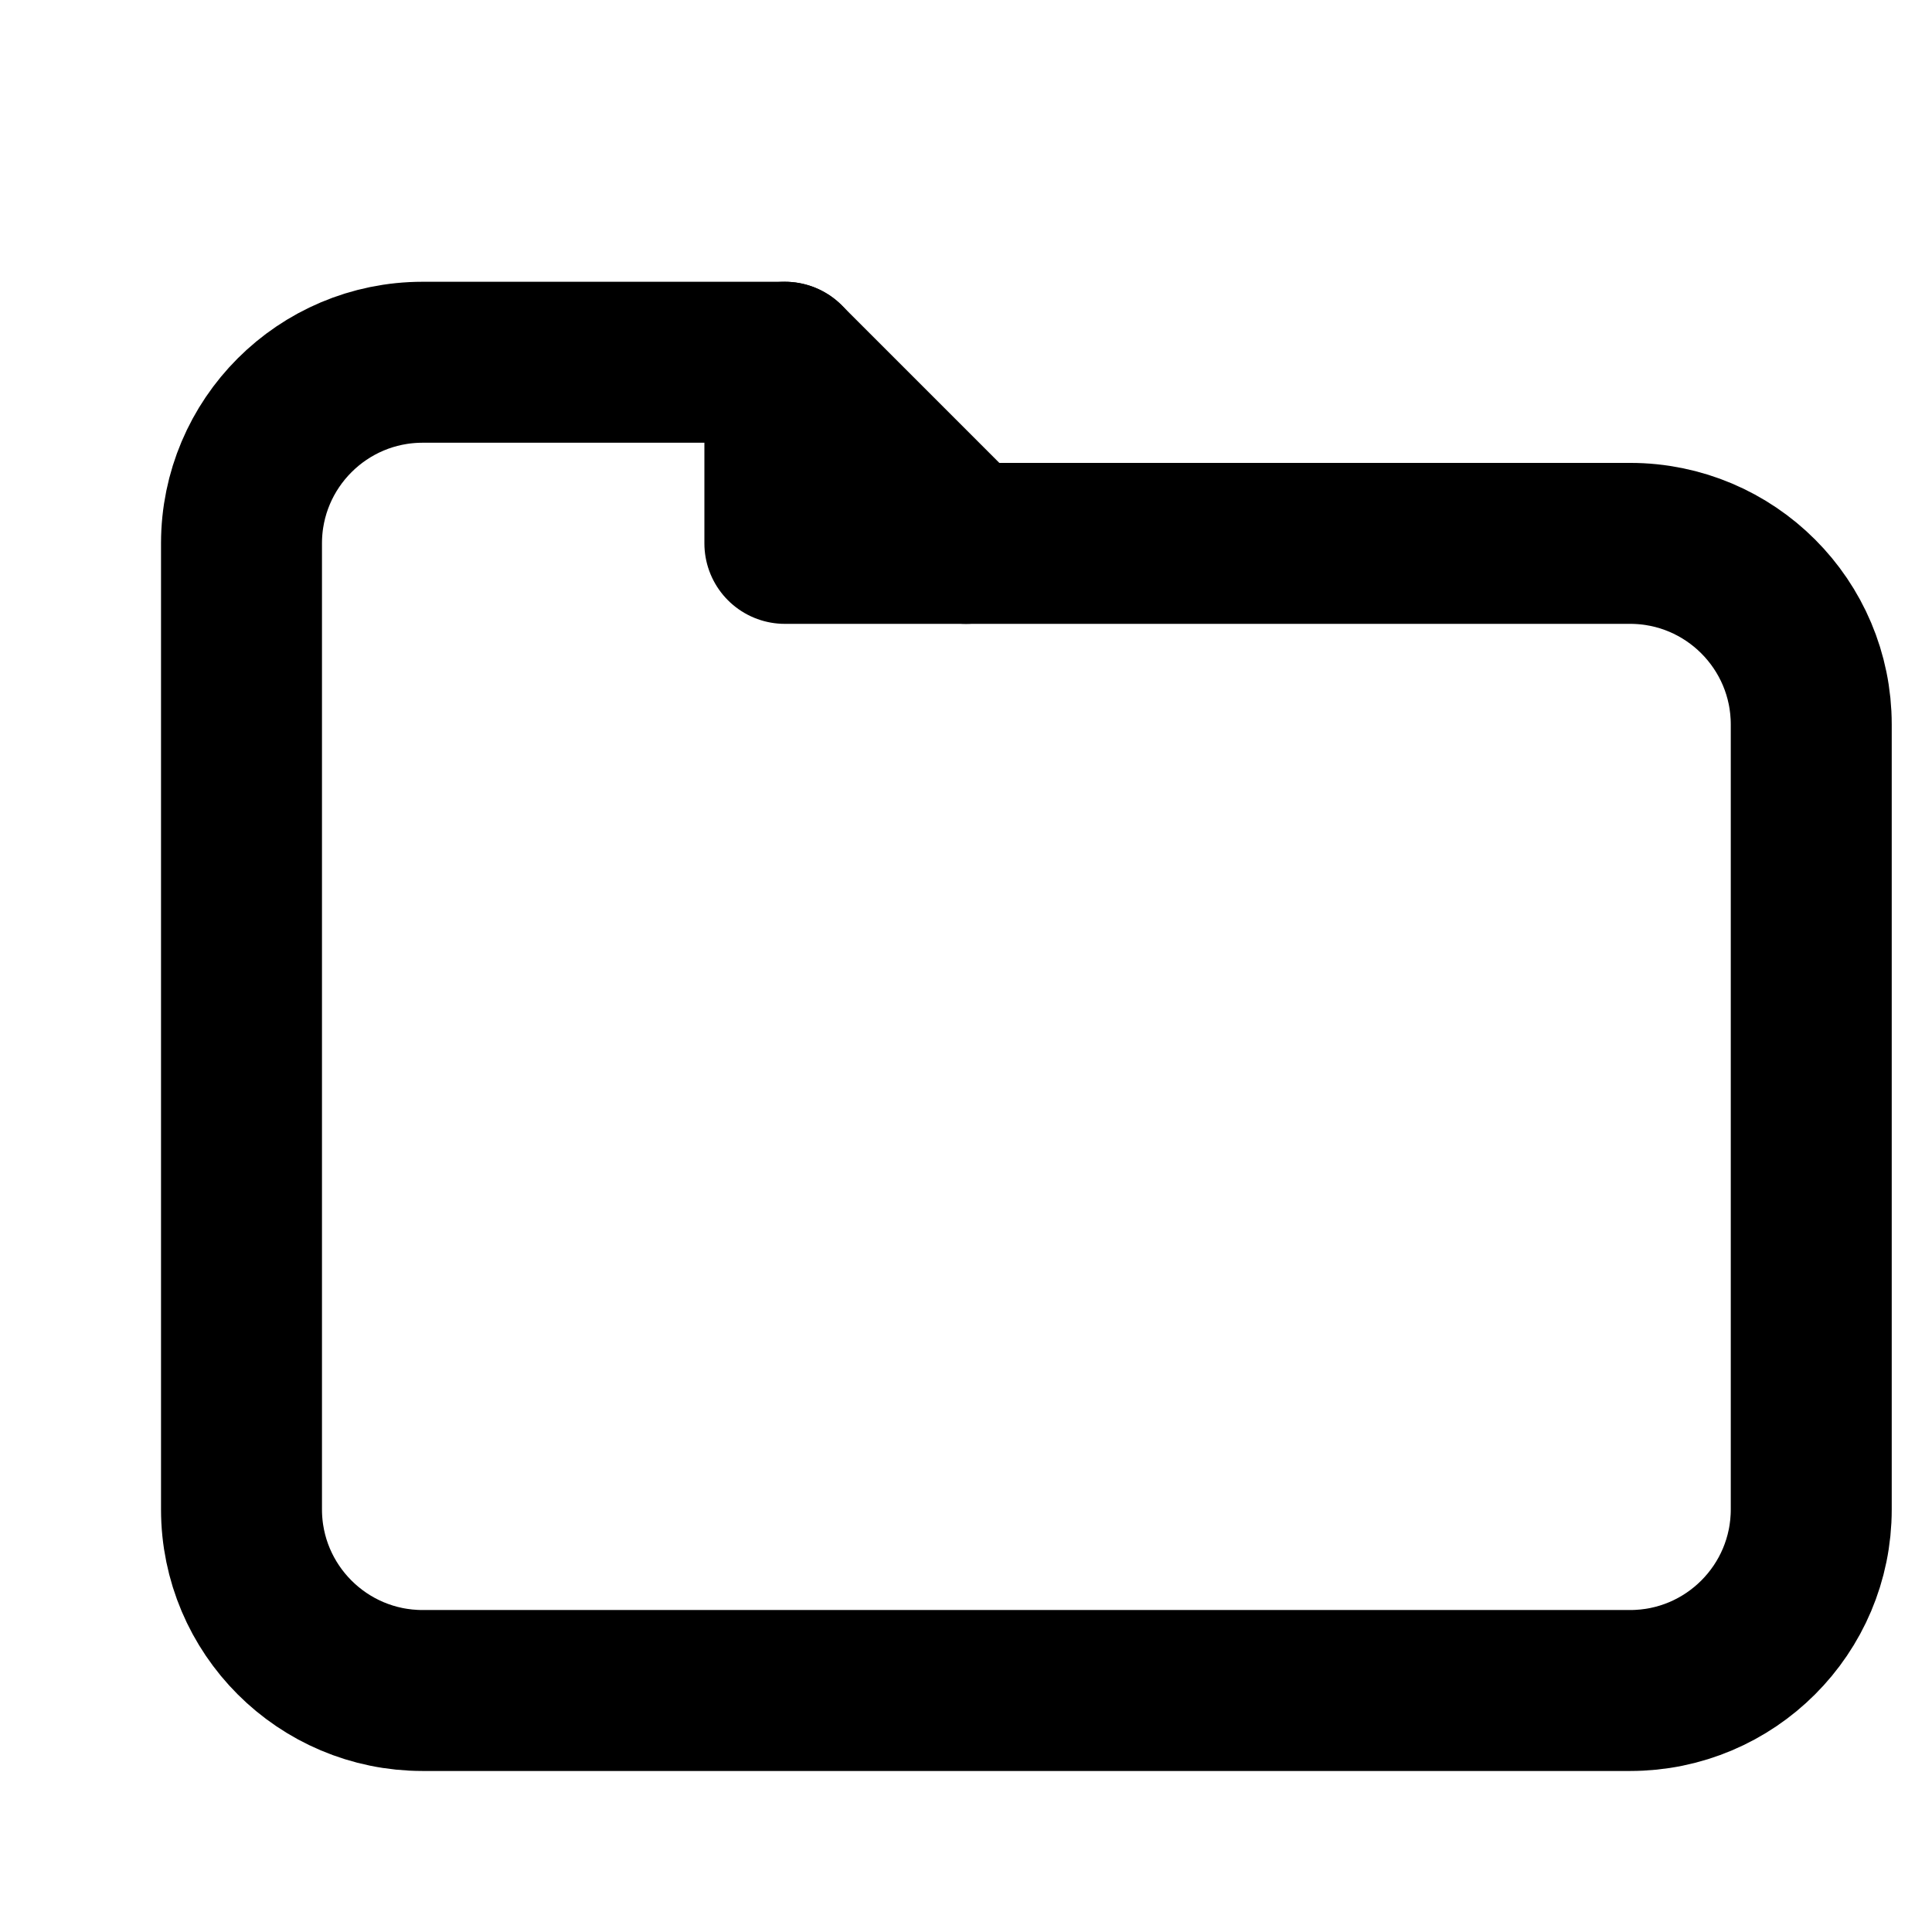
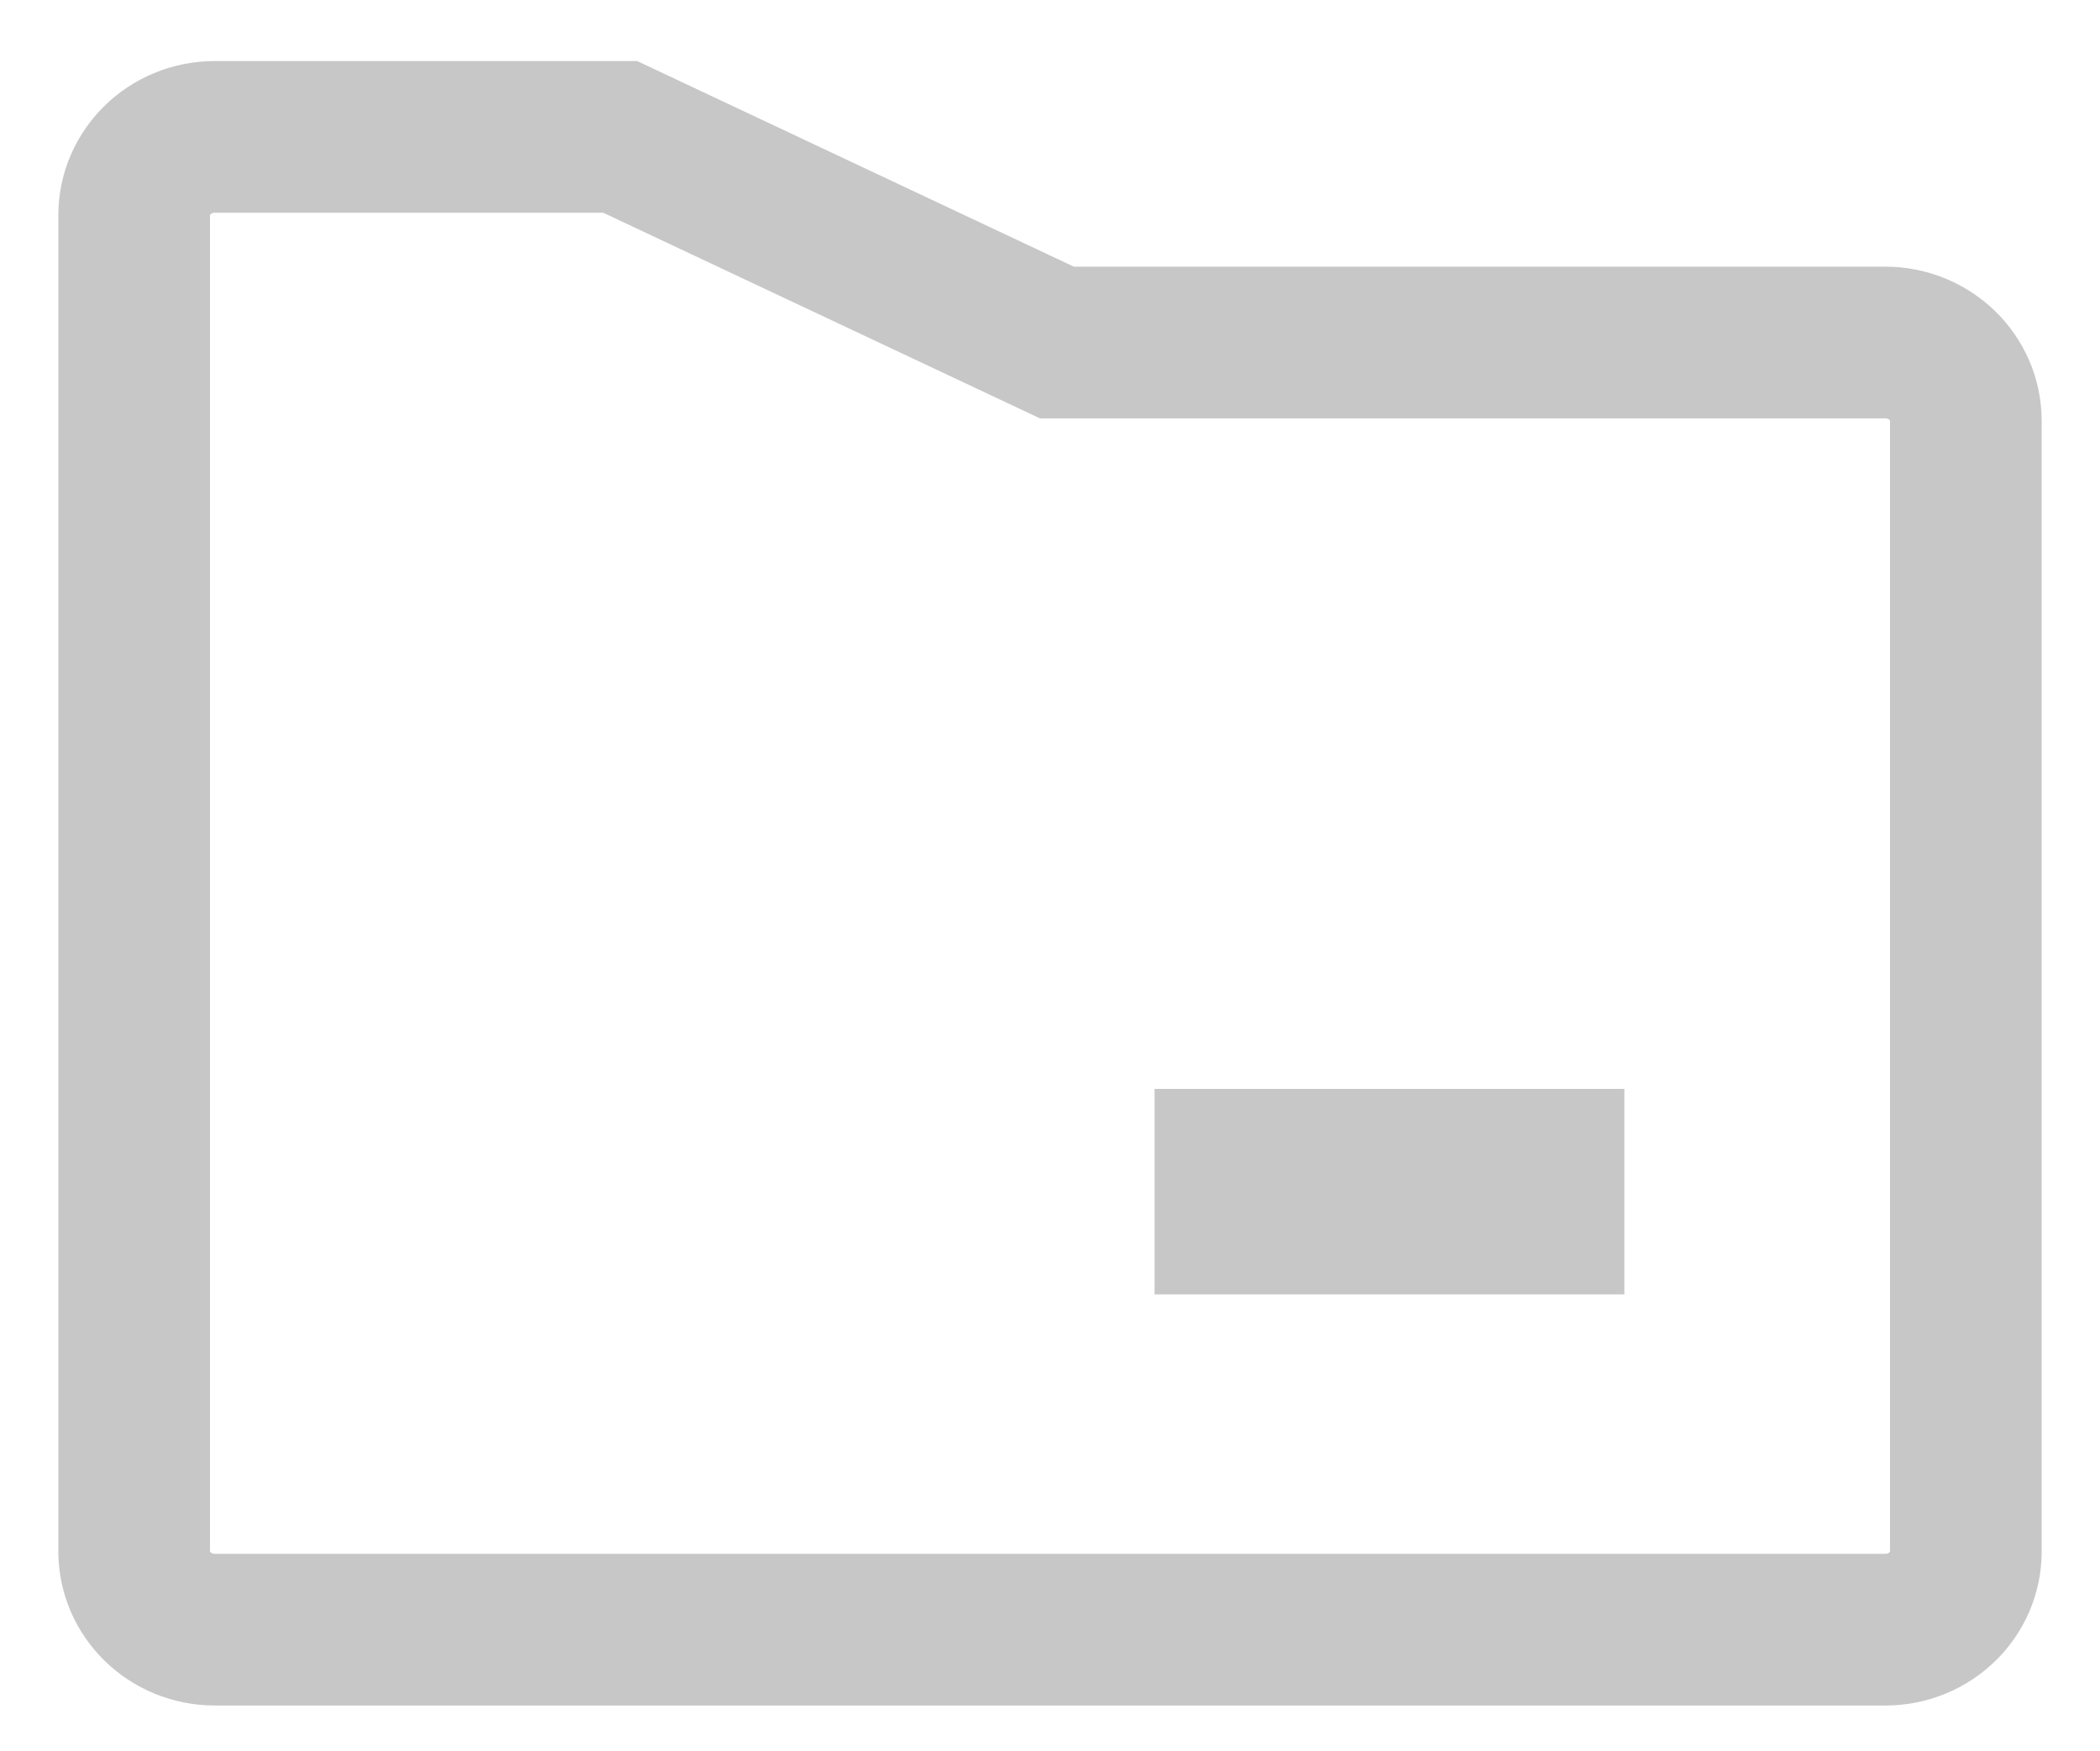
- <svg xmlns="http://www.w3.org/2000/svg" width="16" height="16" viewBox="0 0 16 16" fill="none">
-   <path d="M2 4.5C2 3.672 2.672 3 3.5 3H6.5L8 4.5H13.5C14.328 4.5 15 5.172 15 6V12.5C15 13.328 14.328 14 13.5 14H3.5C2.672 14 2 13.328 2 12.5V4.5Z" stroke="currentColor" stroke-width="1.333" stroke-linecap="round" stroke-linejoin="round" />
-   <path d="M6.5 3V4.5H8" stroke="currentColor" stroke-width="1.333" stroke-linecap="round" stroke-linejoin="round" />
+ <svg xmlns="http://www.w3.org/2000/svg" width="18px" height="15px" viewBox="0 0 18 15" version="1.1">
+   <g id="页面-1" stroke="none" stroke-width="1" fill="none" fill-rule="evenodd">
+     <g id="主页黑色" transform="translate(-25, -808)" fill-rule="nonzero">
+       <g id="编组-3备份-6" transform="translate(15, 796)">
+         <g id="编组" transform="translate(10.5, 12.52303)">
+           <g transform="translate(0, 0)">
+             <polygon id="路径" fill="#C7C7C7" points="9.396 8.808 13.423 8.808 13.423 10.569 9.396 10.569" />
+             <path d="M4.816,0.65 L8.559,2.412 L15.658,2.412 C15.85,2.412 16.025,2.488 16.151,2.612 C16.273,2.732 16.35,2.899 16.35,3.083 L16.35,12.773 C16.35,12.956 16.274,13.122 16.152,13.242 C16.026,13.366 15.852,13.442 15.66,13.442 L1.342,13.442 C1.15,13.442 0.975,13.366 0.849,13.242 C0.727,13.121 0.65,12.955 0.65,12.771 L0.65,1.321 C0.65,1.137 0.727,0.971 0.849,0.85 C0.975,0.726 1.15,0.65 1.342,0.65 L4.816,0.65 Z" id="形状" stroke="#C7C7C7" stroke-width="1.3" />
+           </g>
+         </g>
+       </g>
+     </g>
+   </g>
</svg>
